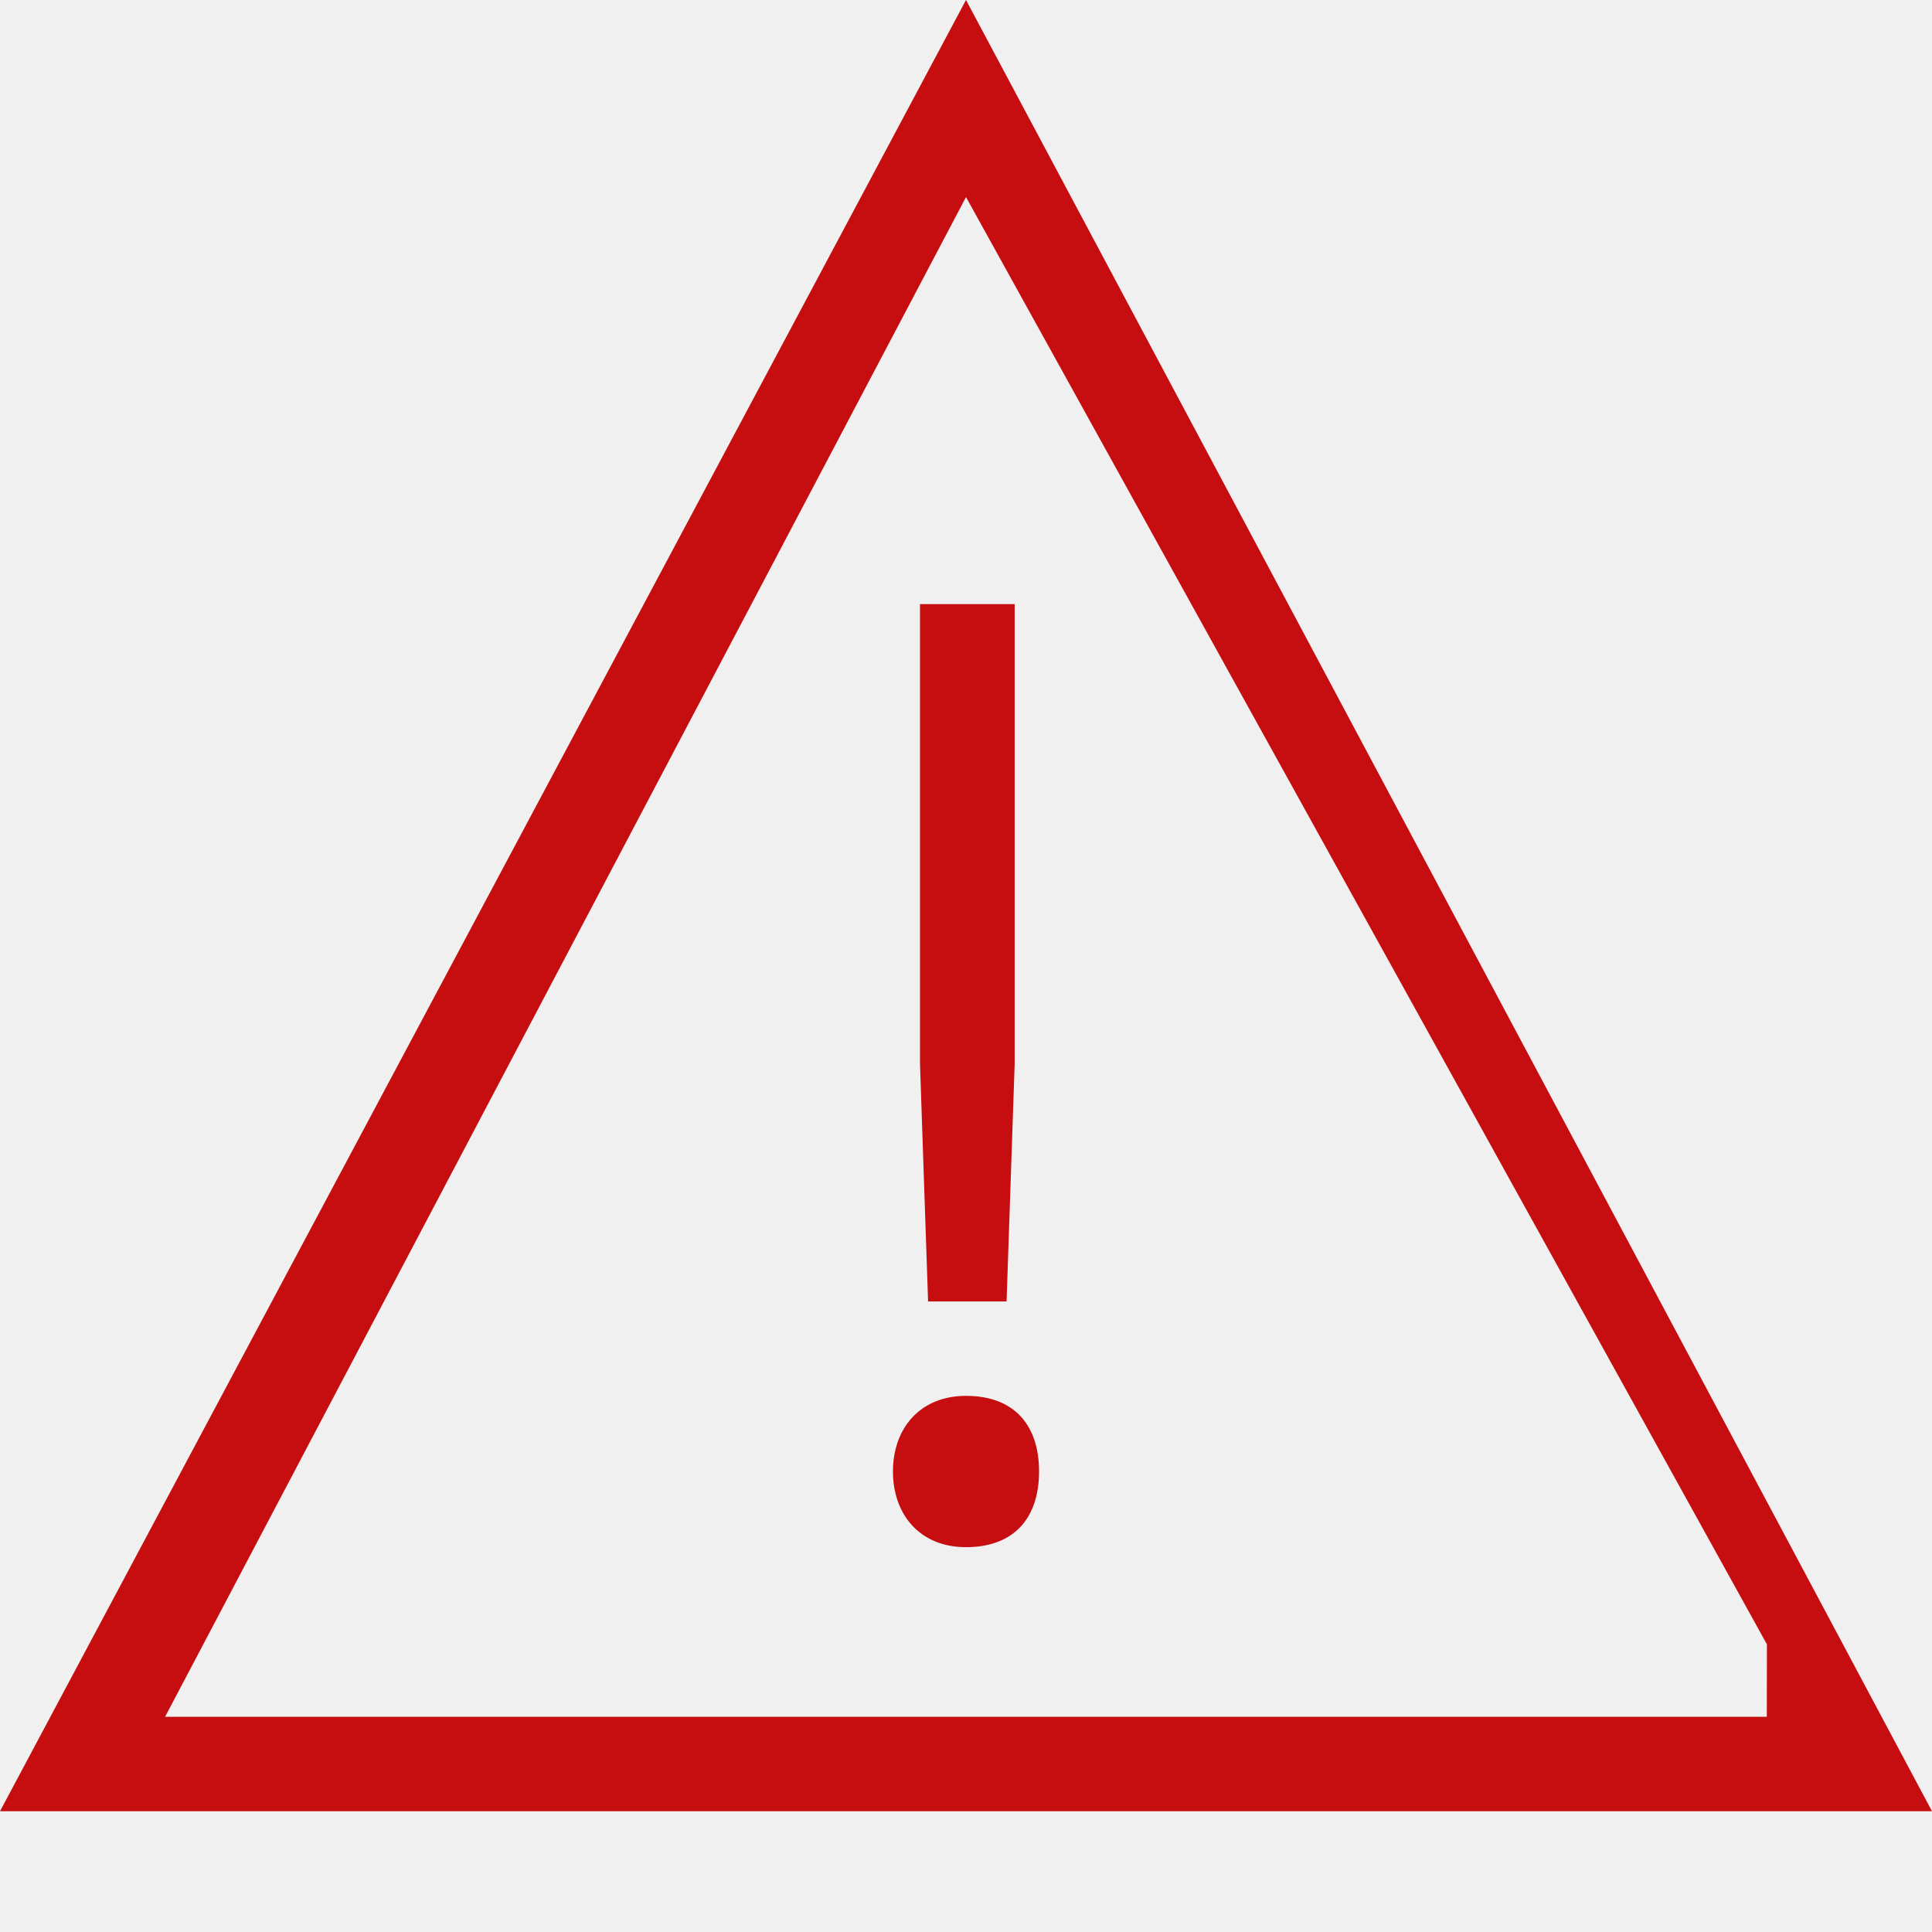
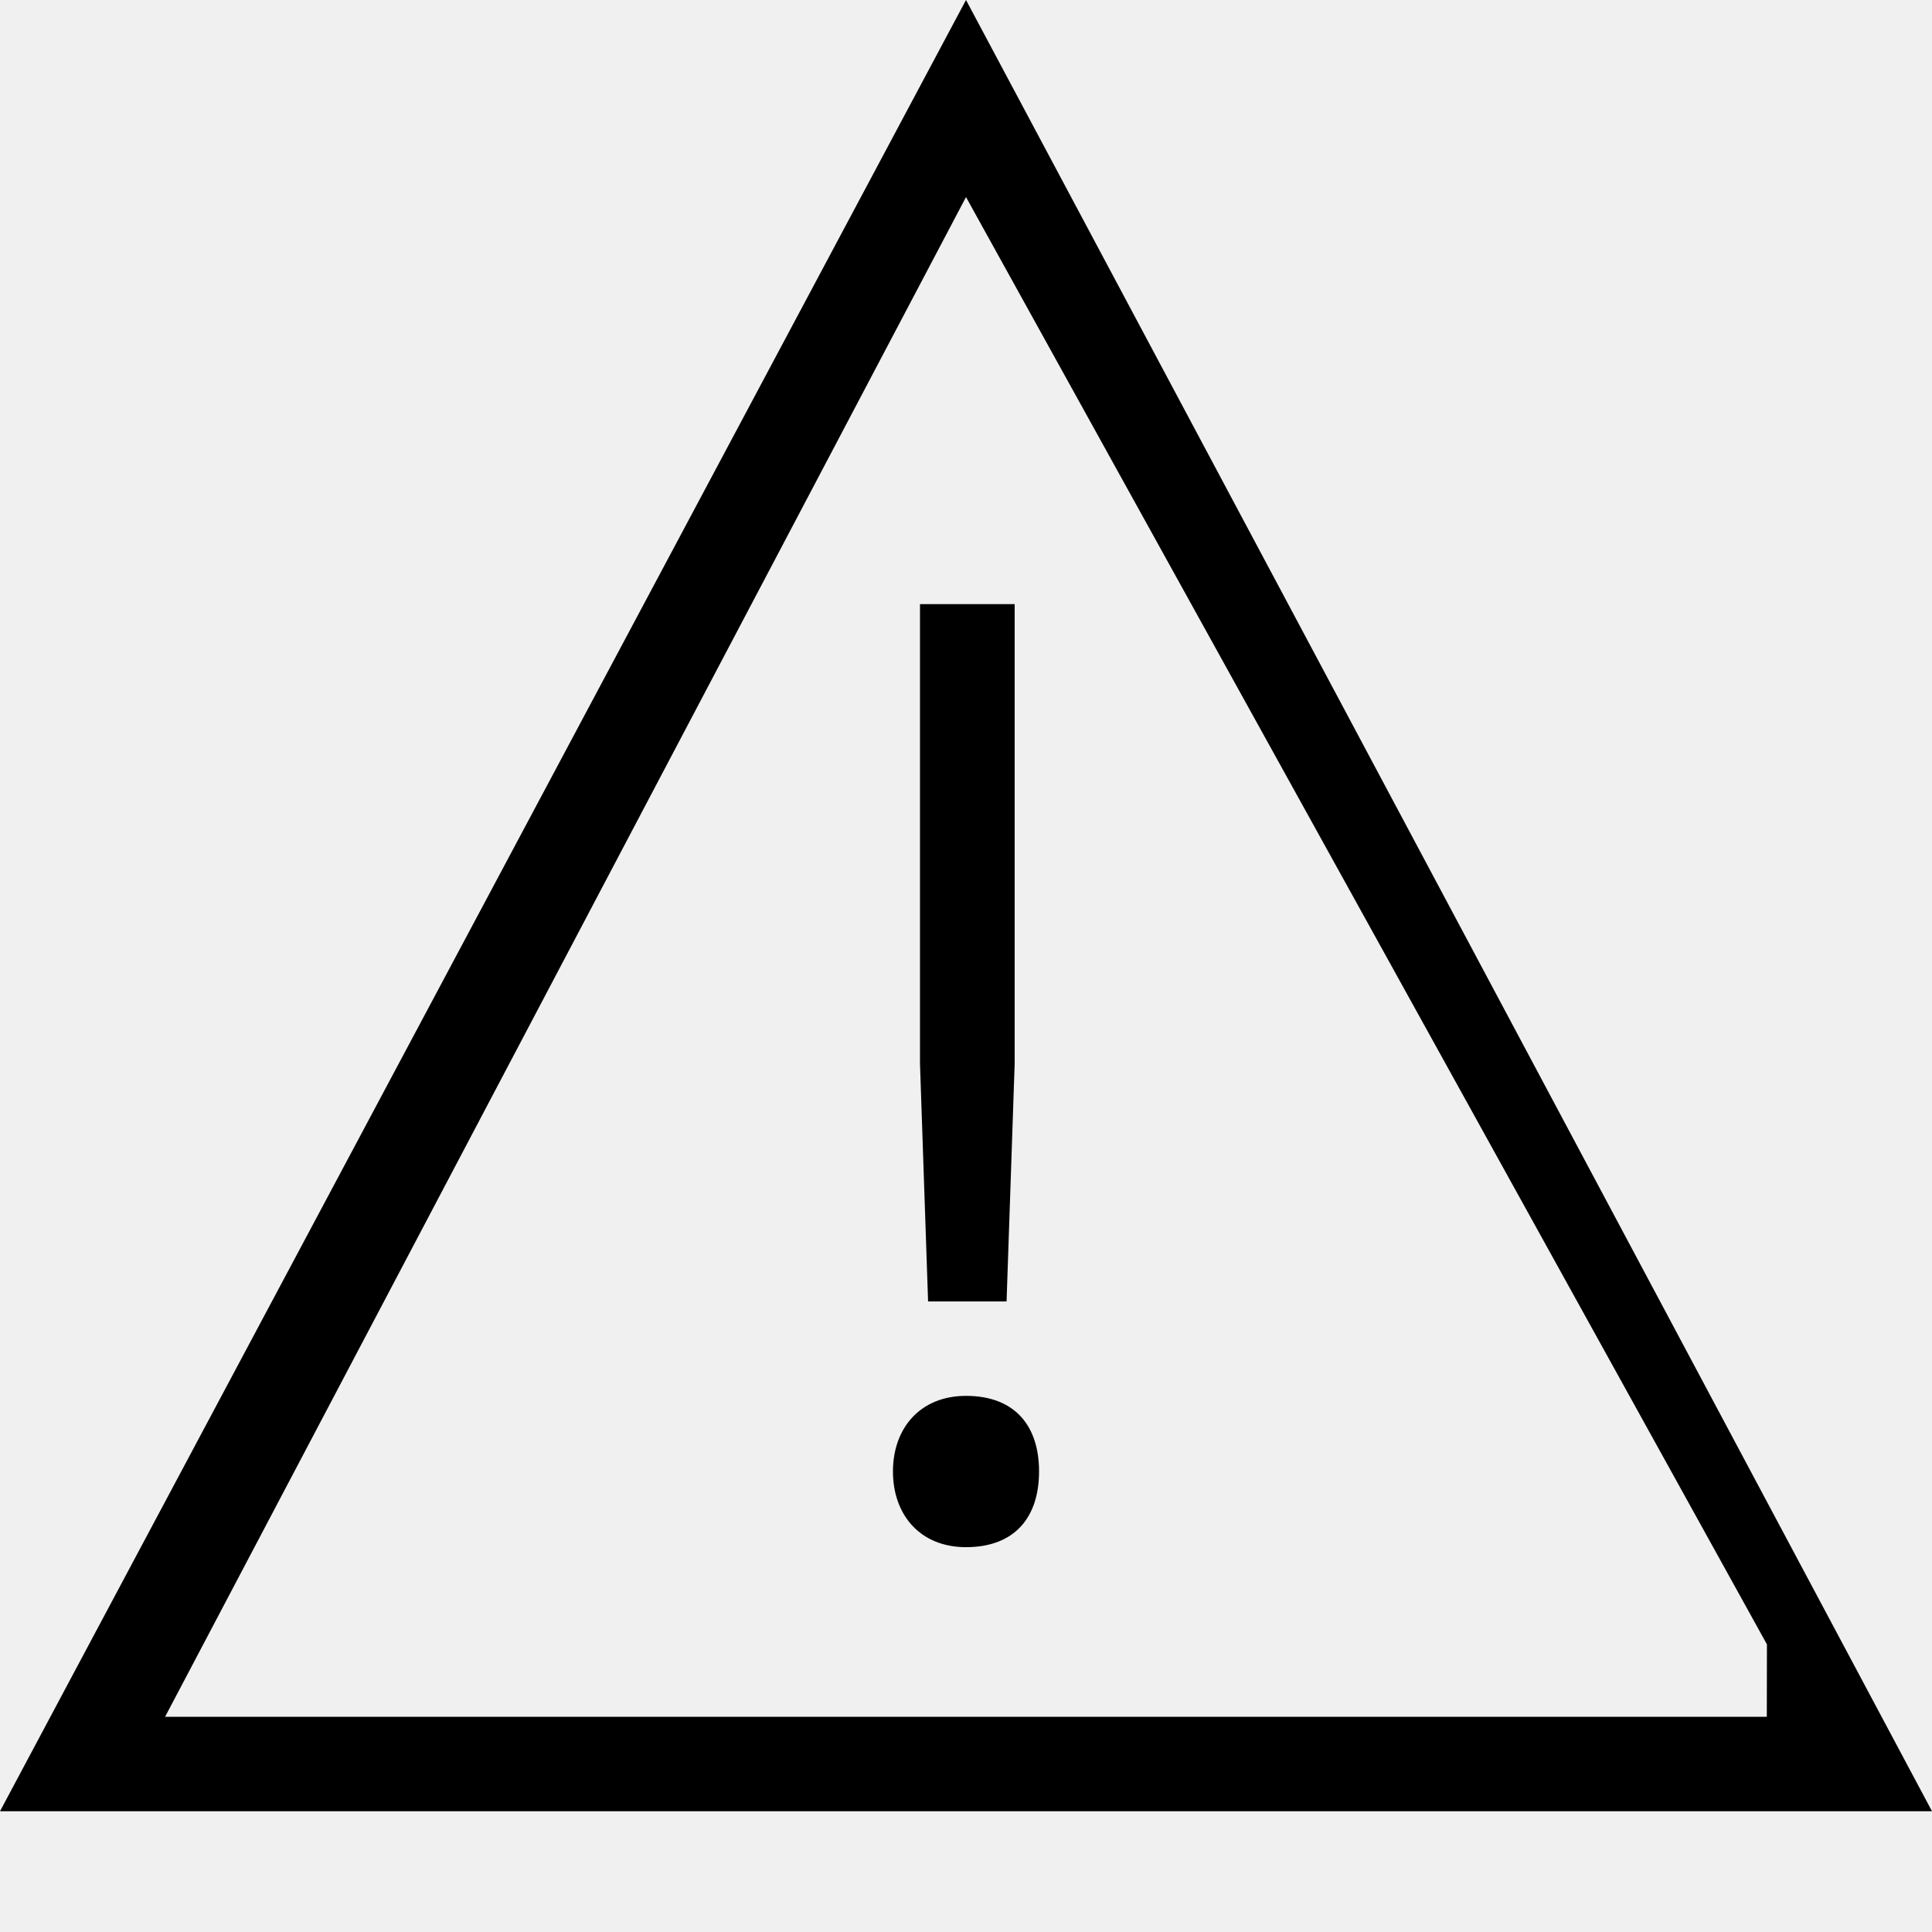
- <svg xmlns="http://www.w3.org/2000/svg" width="16px" height="16px" viewBox="0 0 16 16" version="1.1">
-   <defs />
+ <svg xmlns="http://www.w3.org/2000/svg" xmlns:xlink="http://www.w3.org/1999/xlink" width="16px" height="16px" viewBox="0 0 16 16" version="1.1">
+   <defs>
+     <path d="M7.619,9.41 L7.619,5.003 L8.403,5.003 L8.403,8.81 L8.336,10.778 L7.686,10.778 L7.619,8.81 L7.619,9.41 Z M8,11.56 C8.403,11.56 8.605,11.806 8.605,12.186 C8.605,12.566 8.403,12.813 8,12.813 C7.619,12.813 7.395,12.544 7.395,12.186 C7.395,11.829 7.619,11.56 8,11.56 Z M14.633,13.618 L8,1.632 L1.367,14.218 L14.632,14.218 L14.633,13.618 Z M0,15 L8,0 L16,15 L0,15 Z" id="path-1" />
+   </defs>
  <g id="Icons/Set/warning" stroke="none" stroke-width="1" fill="none" fill-rule="evenodd">
-     <path d="M7.619,9.41 L7.619,5.003 L8.403,5.003 L8.403,8.81 L8.336,10.778 L7.686,10.778 L7.619,8.81 L7.619,9.41 Z M8,11.56 C8.403,11.56 8.605,11.806 8.605,12.186 C8.605,12.566 8.403,12.813 8,12.813 C7.619,12.813 7.395,12.544 7.395,12.186 C7.395,11.829 7.619,11.56 8,11.56 Z M14.633,13.618 L8,1.632 L1.367,14.218 L14.632,14.218 L14.633,13.618 Z M0,15 L8,0 L16,15 L0,15 Z" id="a" fill="#C60D0F" fill-rule="nonzero" />
+     <g id="🎨-color">
+       <mask id="mask-2" fill="white">
+         <use xlink:href="#path-1" />
+       </mask>
+       <use id="Mask" fill="#000000" fill-rule="nonzero" xlink:href="#path-1" />
+     </g>
  </g>
</svg>
